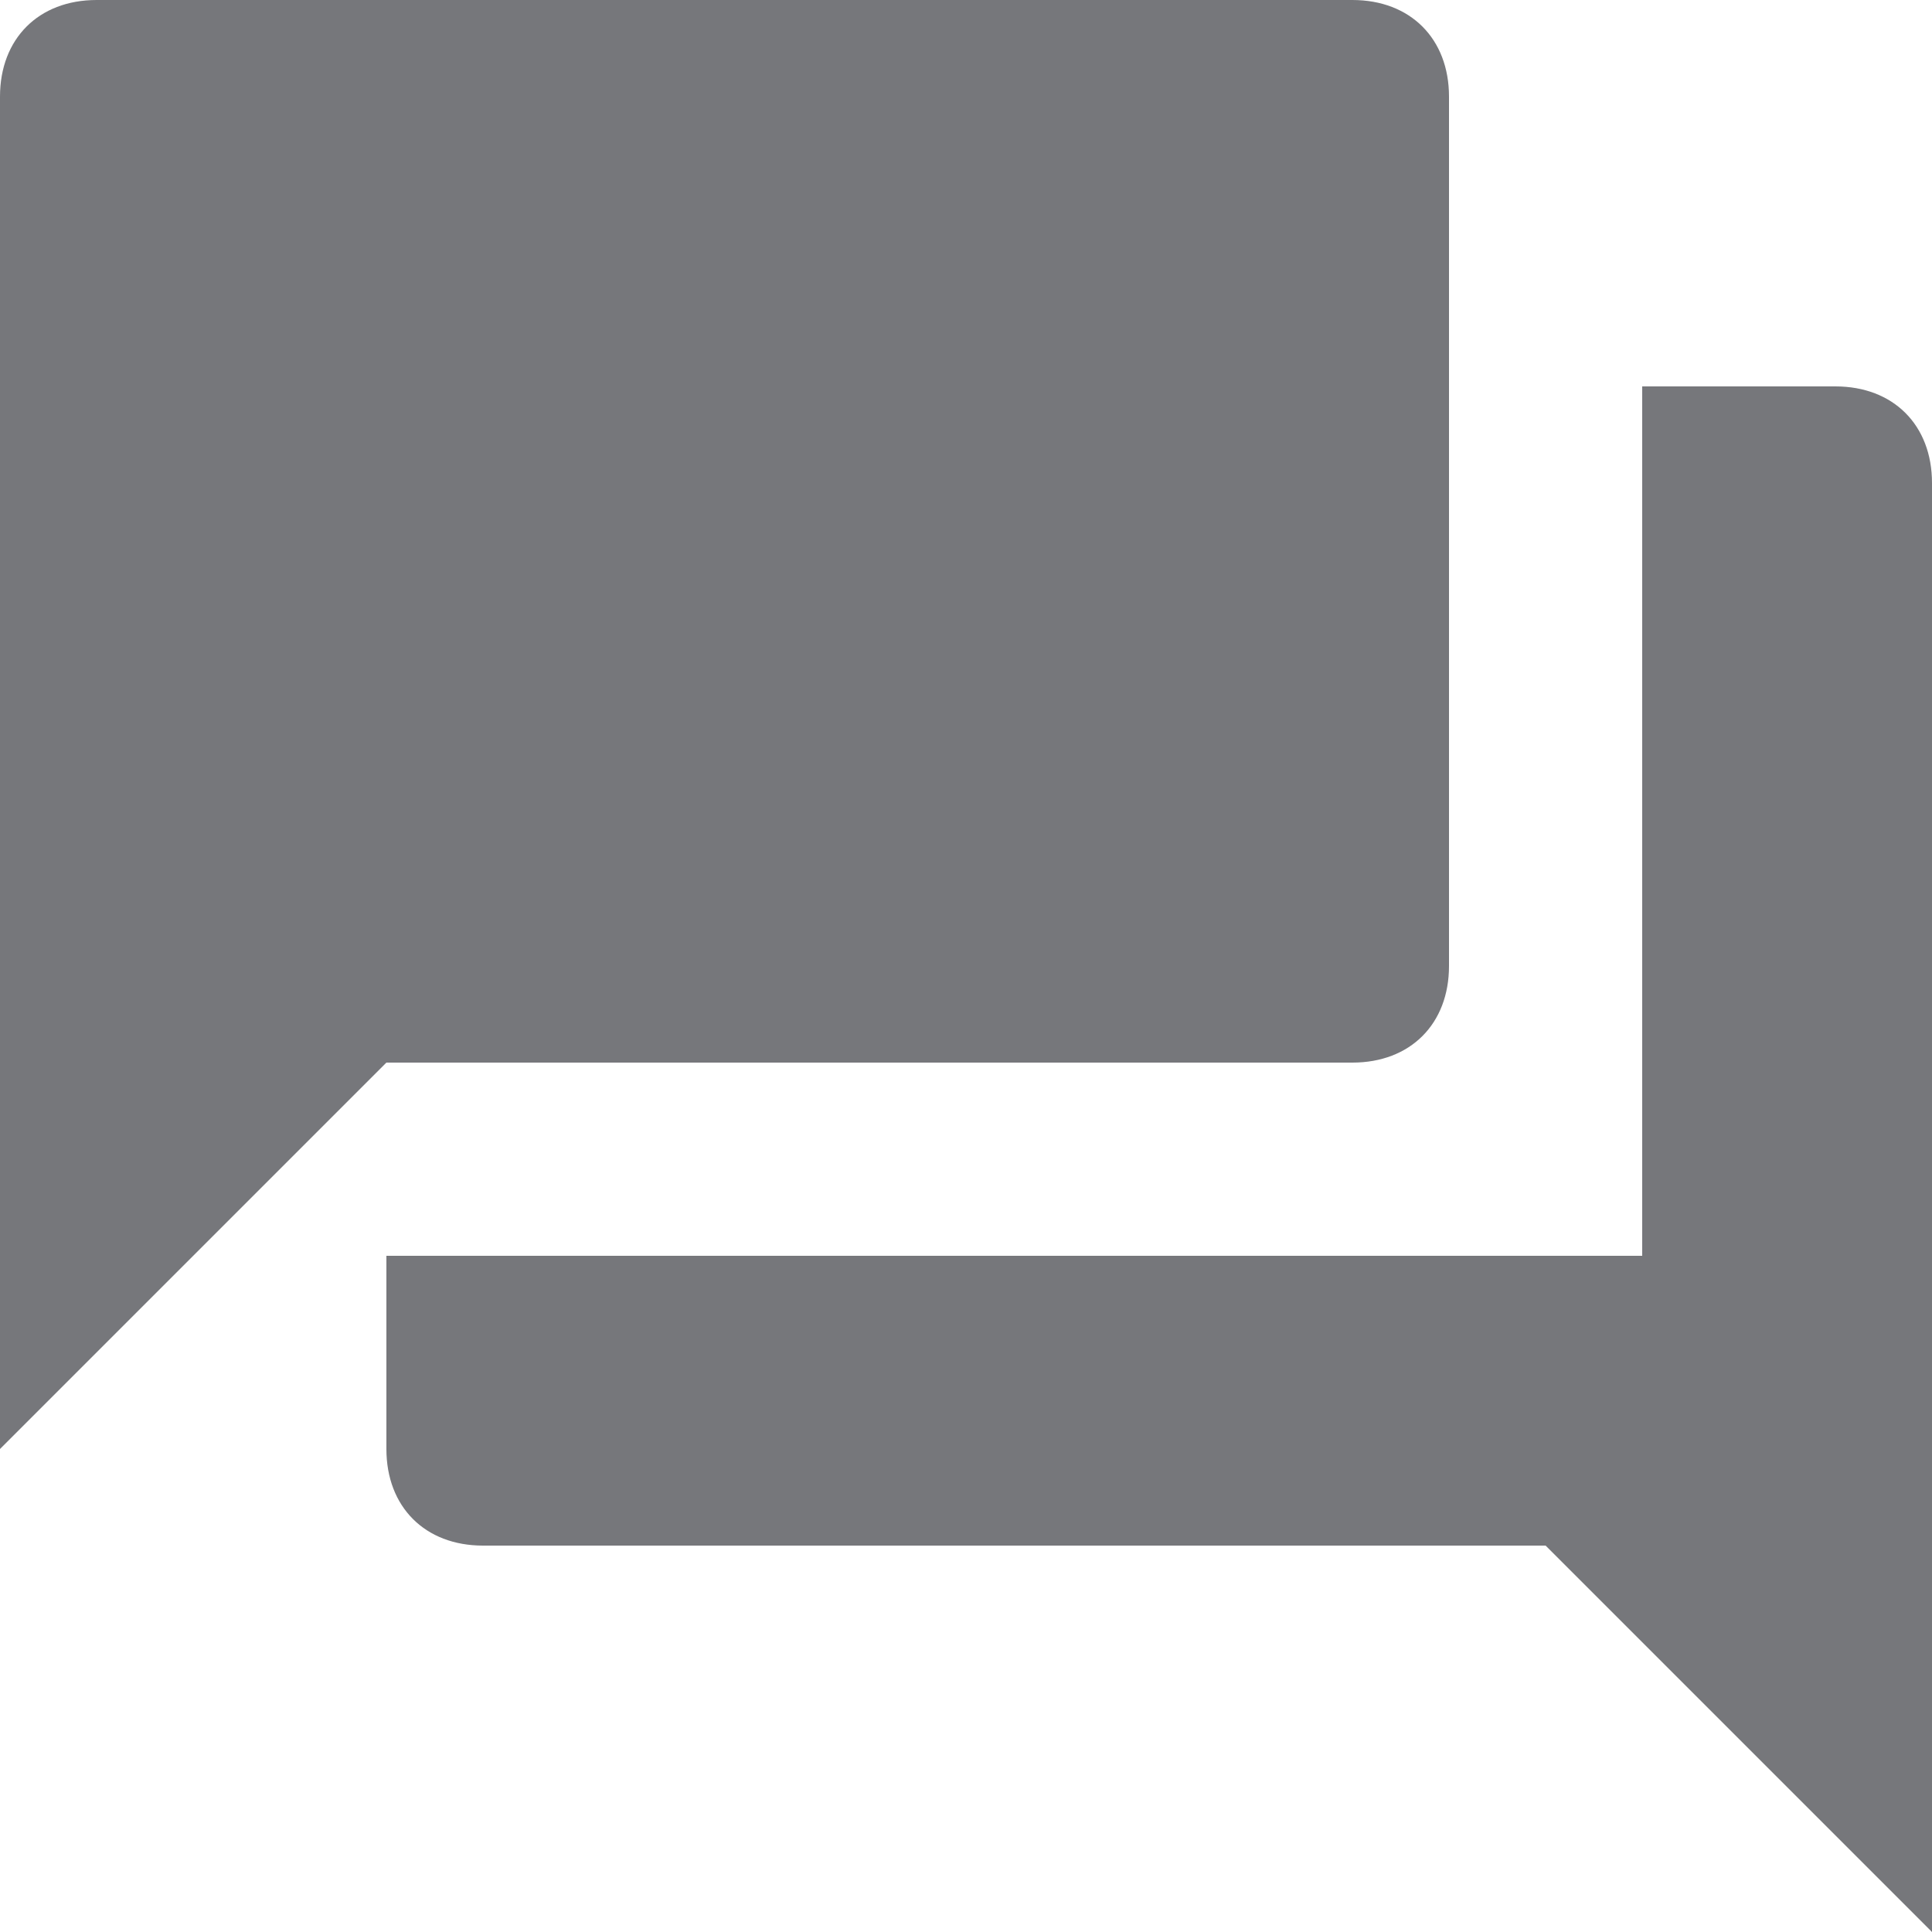
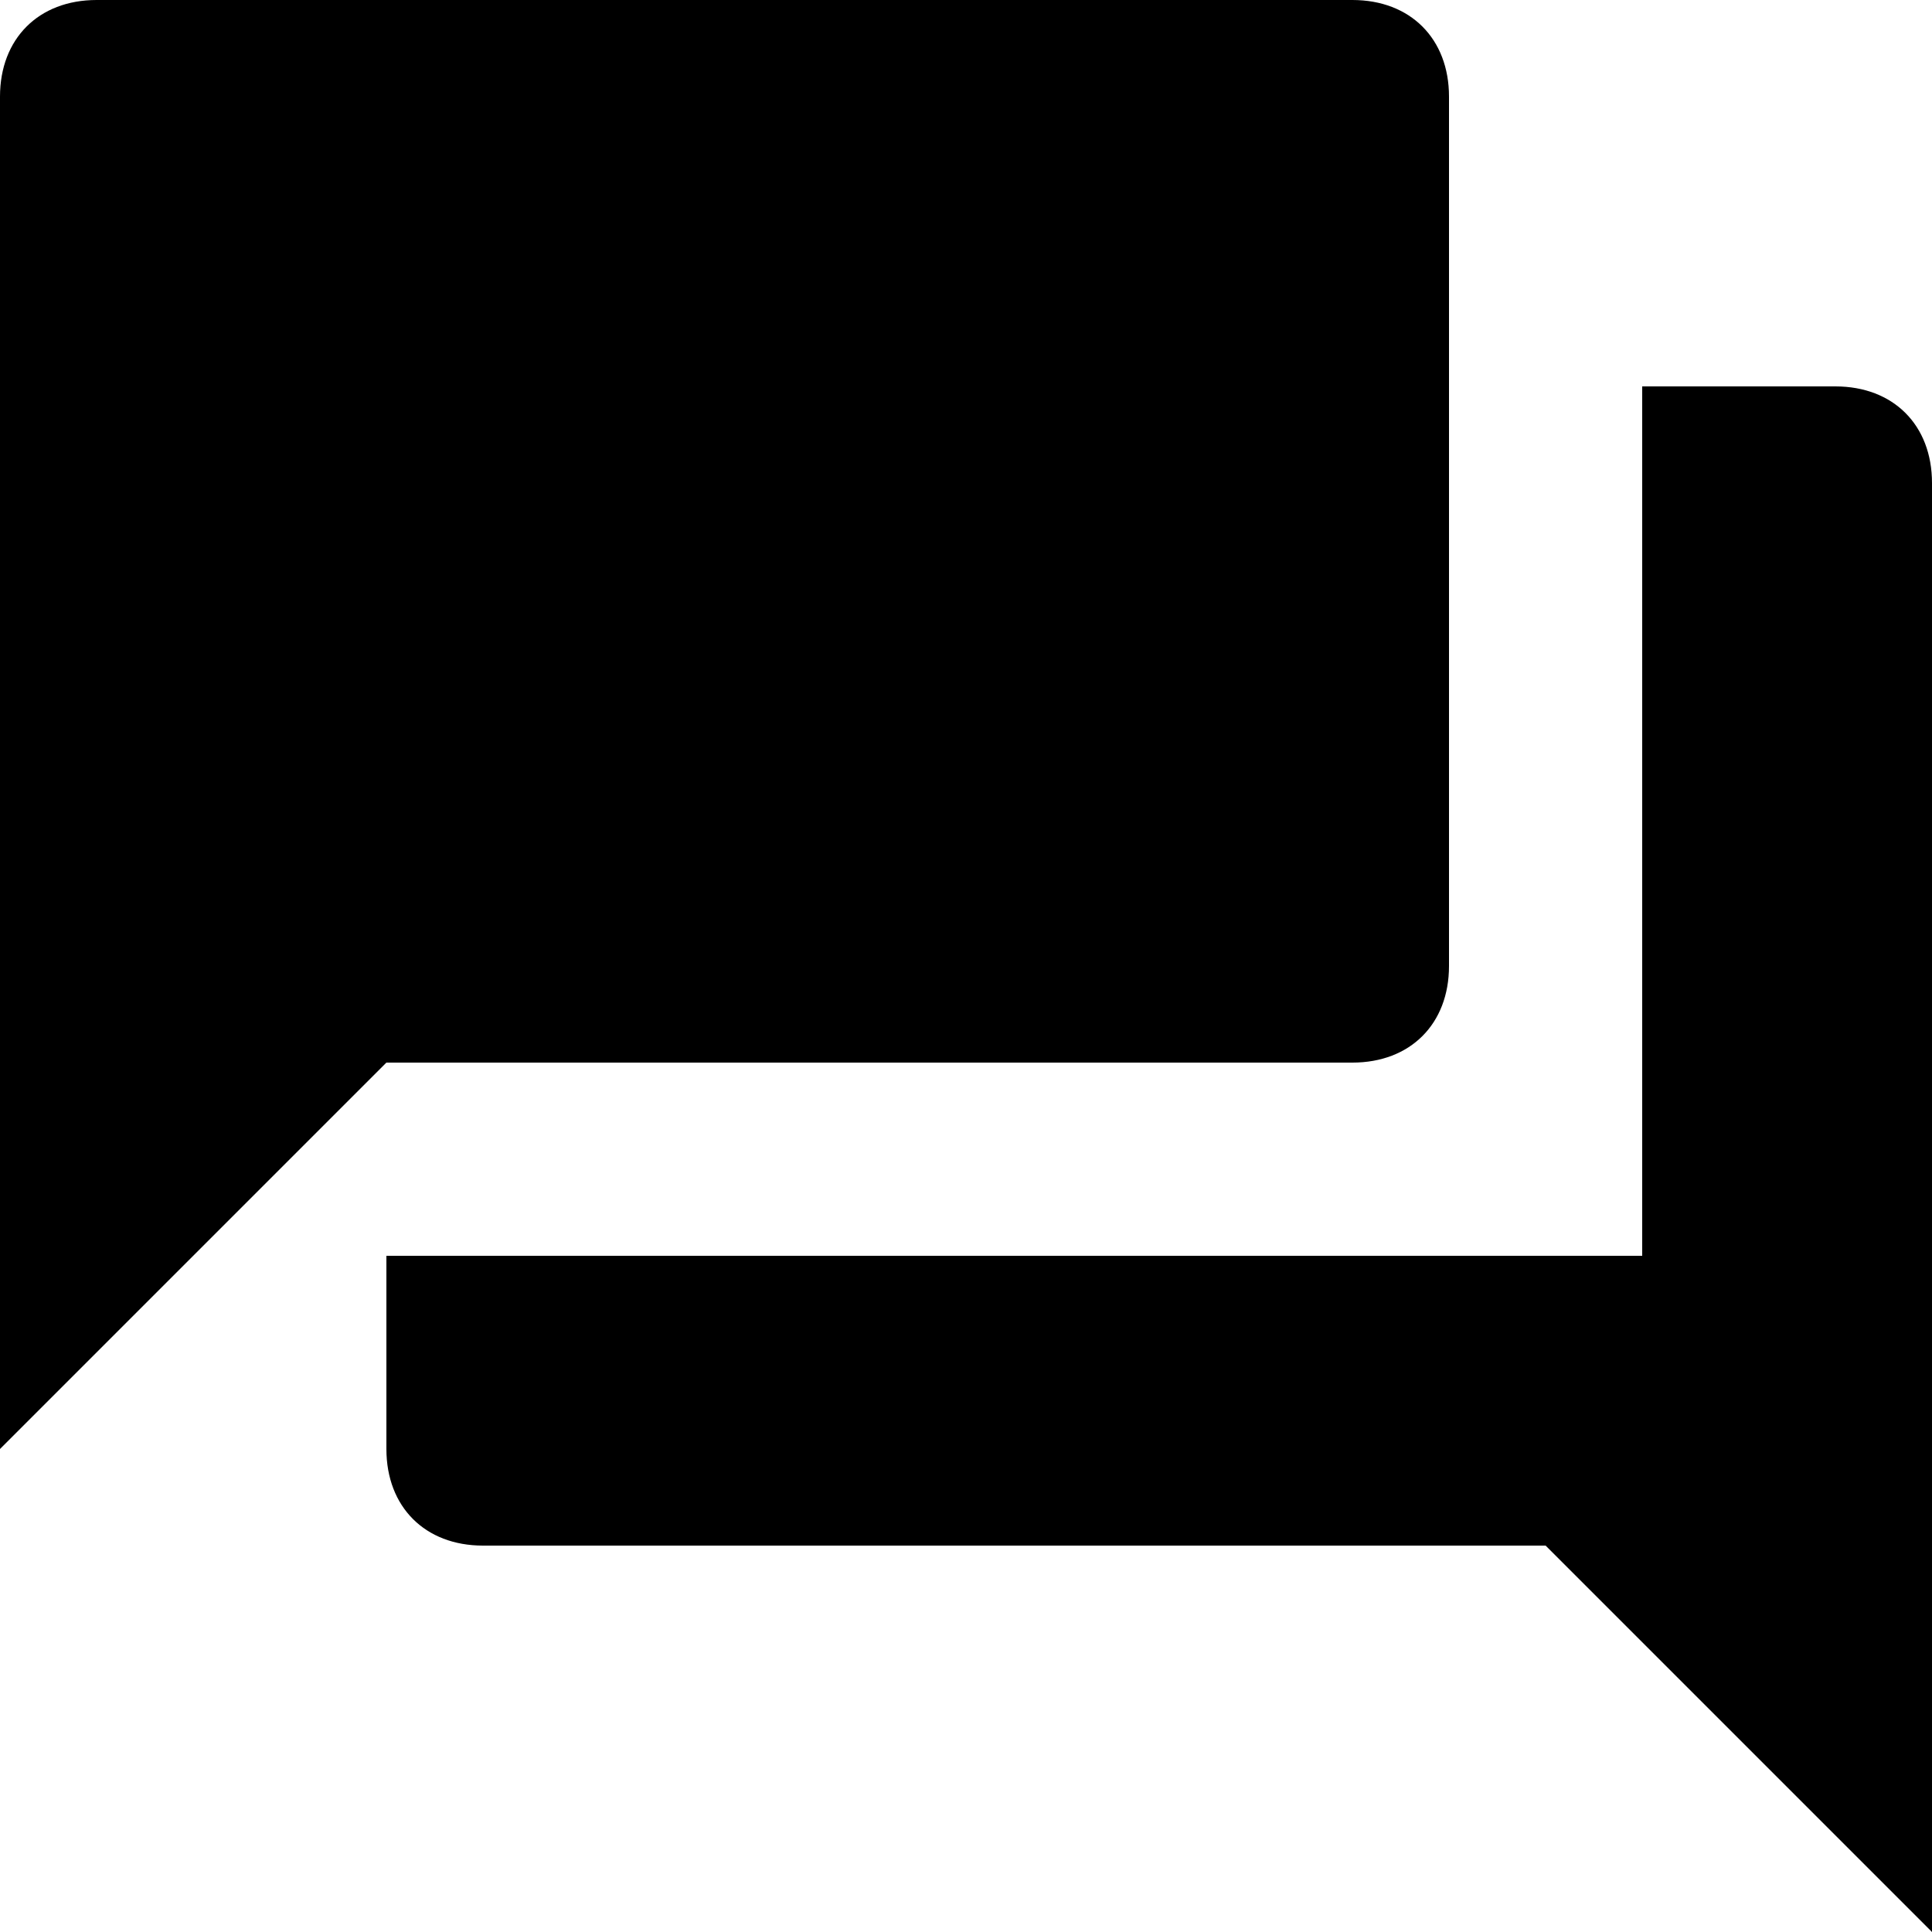
- <svg xmlns="http://www.w3.org/2000/svg" preserveAspectRatio="xMidYMid" width="21" height="21" viewBox="0 0 21 21">
-   <defs>
-     <style>
-       .cls-1 {
-         fill: #76777b;
-         fill-rule: evenodd;
-       }
-     </style>
-   </defs>
-   <path d="M19.950,4.200 L17.850,4.200 L17.850,13.650 L4.200,13.650 L4.200,15.750 C4.200,16.380 4.620,16.800 5.250,16.800 L16.800,16.800 L21.000,21.000 L21.000,5.250 C21.000,4.620 20.580,4.200 19.950,4.200 ZM15.750,10.500 L15.750,1.050 C15.750,0.420 15.330,-0.000 14.700,-0.000 L1.050,-0.000 C0.420,-0.000 -0.000,0.420 -0.000,1.050 L-0.000,15.750 L4.200,11.550 L14.700,11.550 C15.330,11.550 15.750,11.130 15.750,10.500 Z" class="cls-1" />
+ <svg width="21" height="21" viewBox="0 0 21 21">
+   <path d="M19.950,4.200 L17.850,4.200 L17.850,13.650 L4.200,13.650 L4.200,15.750 C4.200,16.380 4.620,16.800 5.250,16.800 L16.800,16.800 L21.000,21.000 L21.000,5.250 C21.000,4.620 20.580,4.200 19.950,4.200 ZM15.750,10.500 L15.750,1.050 C15.750,0.420 15.330,-0.000 14.700,-0.000 L1.050,-0.000 C0.420,-0.000 -0.000,0.420 -0.000,1.050 L-0.000,15.750 L4.200,11.550 L14.700,11.550 C15.330,11.550 15.750,11.130 15.750,10.500 Z" />
</svg>
